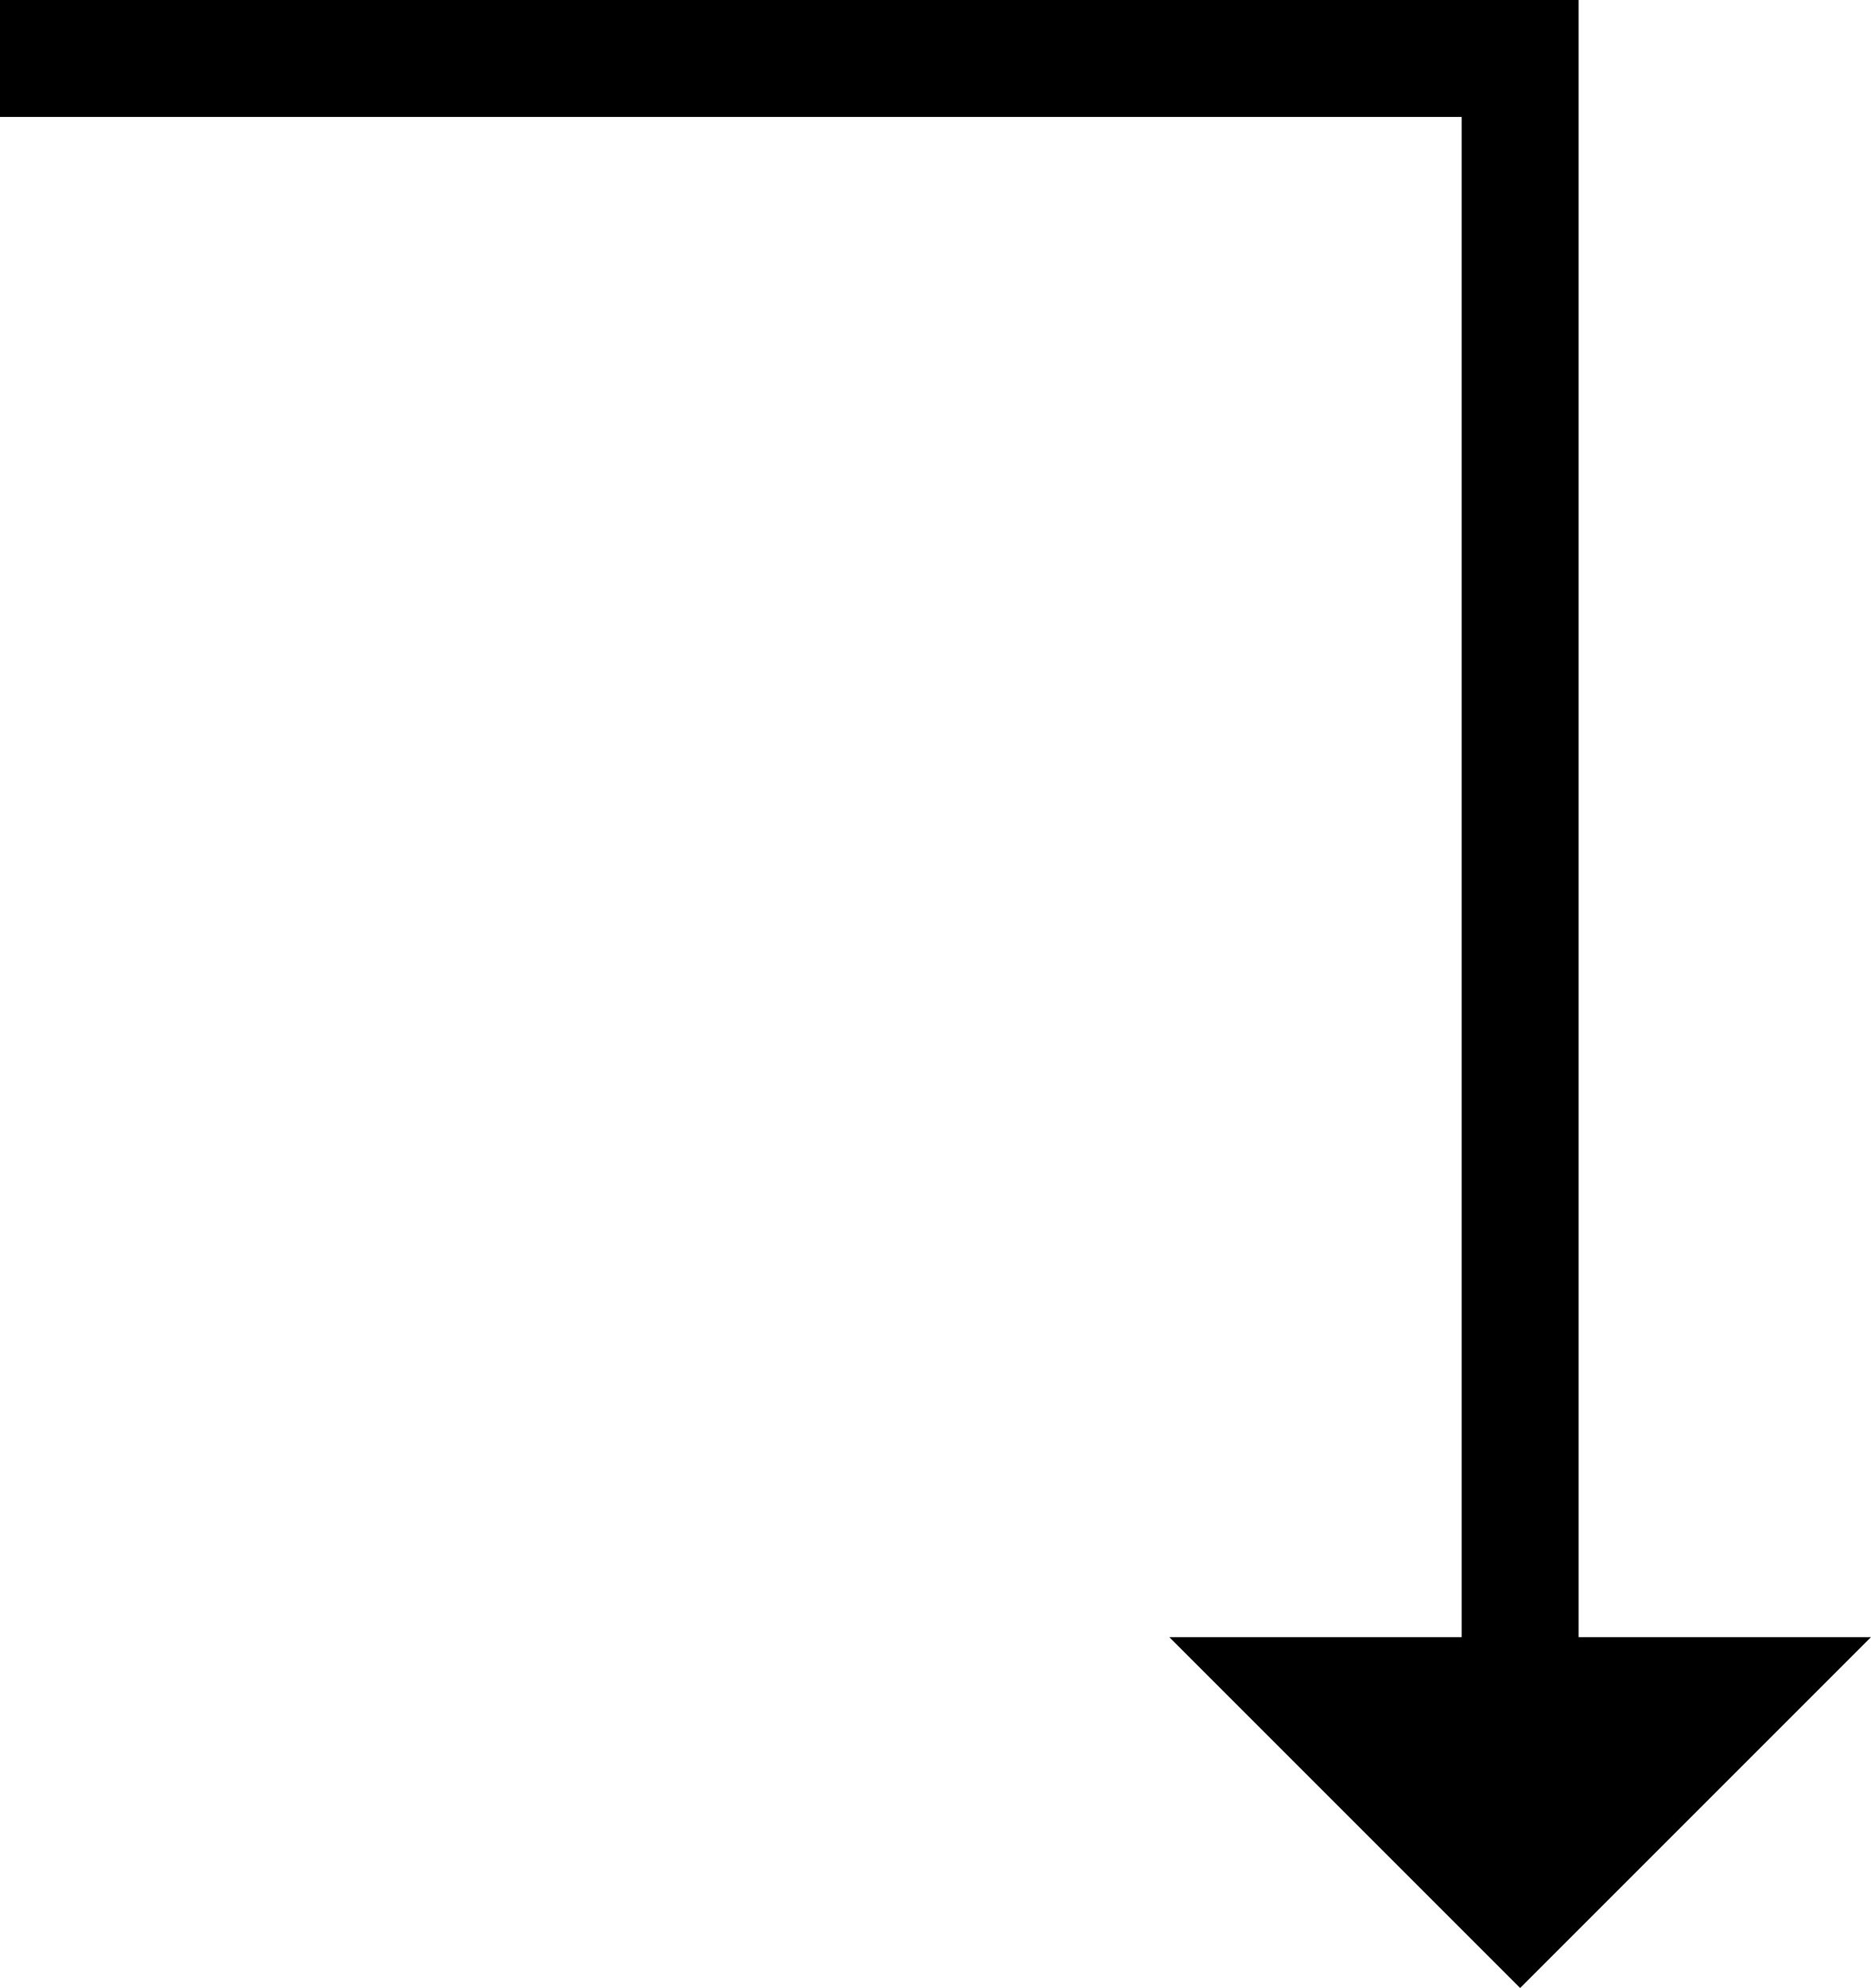
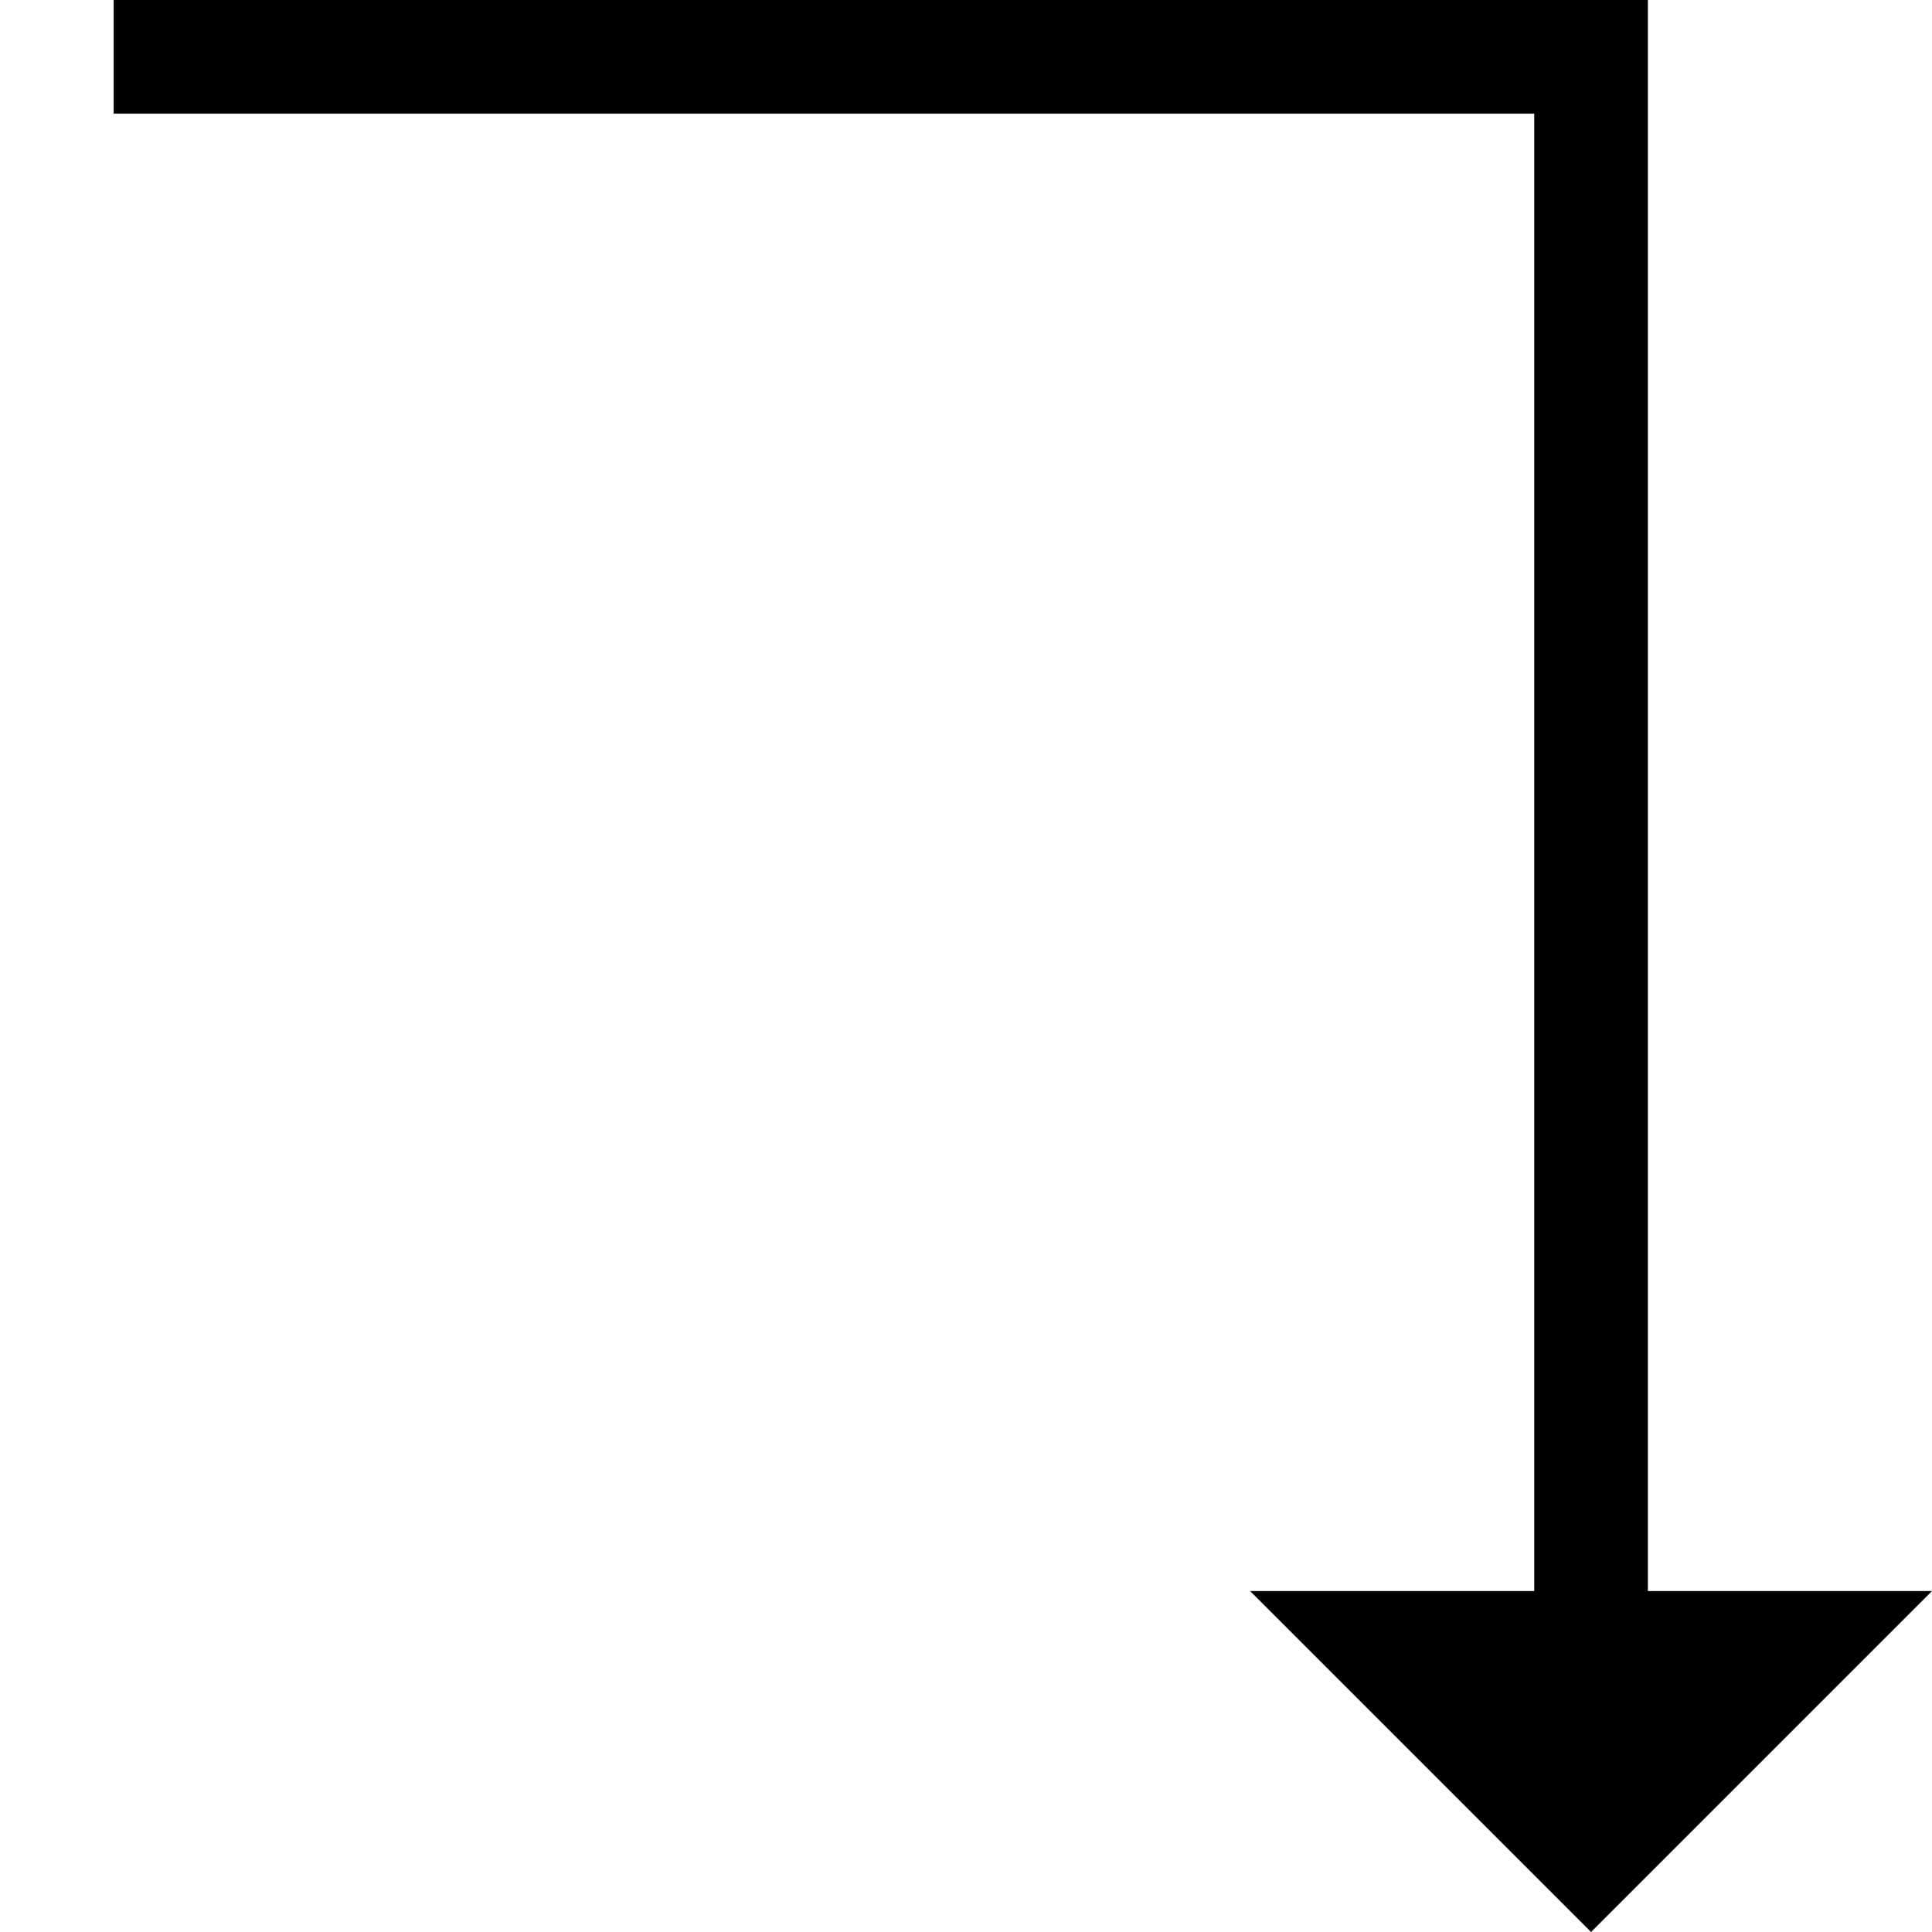
- <svg xmlns="http://www.w3.org/2000/svg" version="1.1" id="Layer_1" x="0px" y="0px" viewBox="0 0 16 17" style="enable-background:new 0 0 16 17;" xml:space="preserve">
-   <polygon points="13.5,14 13.5,0 0,0 0,1 12.5,1 12.5,14 10,14 13,17 16,14 " />
+ <svg xmlns="http://www.w3.org/2000/svg" version="1.1" id="Layer_1" x="0px" y="0px" viewBox="0 0 17 17" style="enable-background:new 0 0 17 17;" xml:space="preserve">
+   <polygon points="14.5,14 14.5,0 1,0 1,1 13.5,1 13.5,14 11,14 14,17 17,14 " />
</svg>
